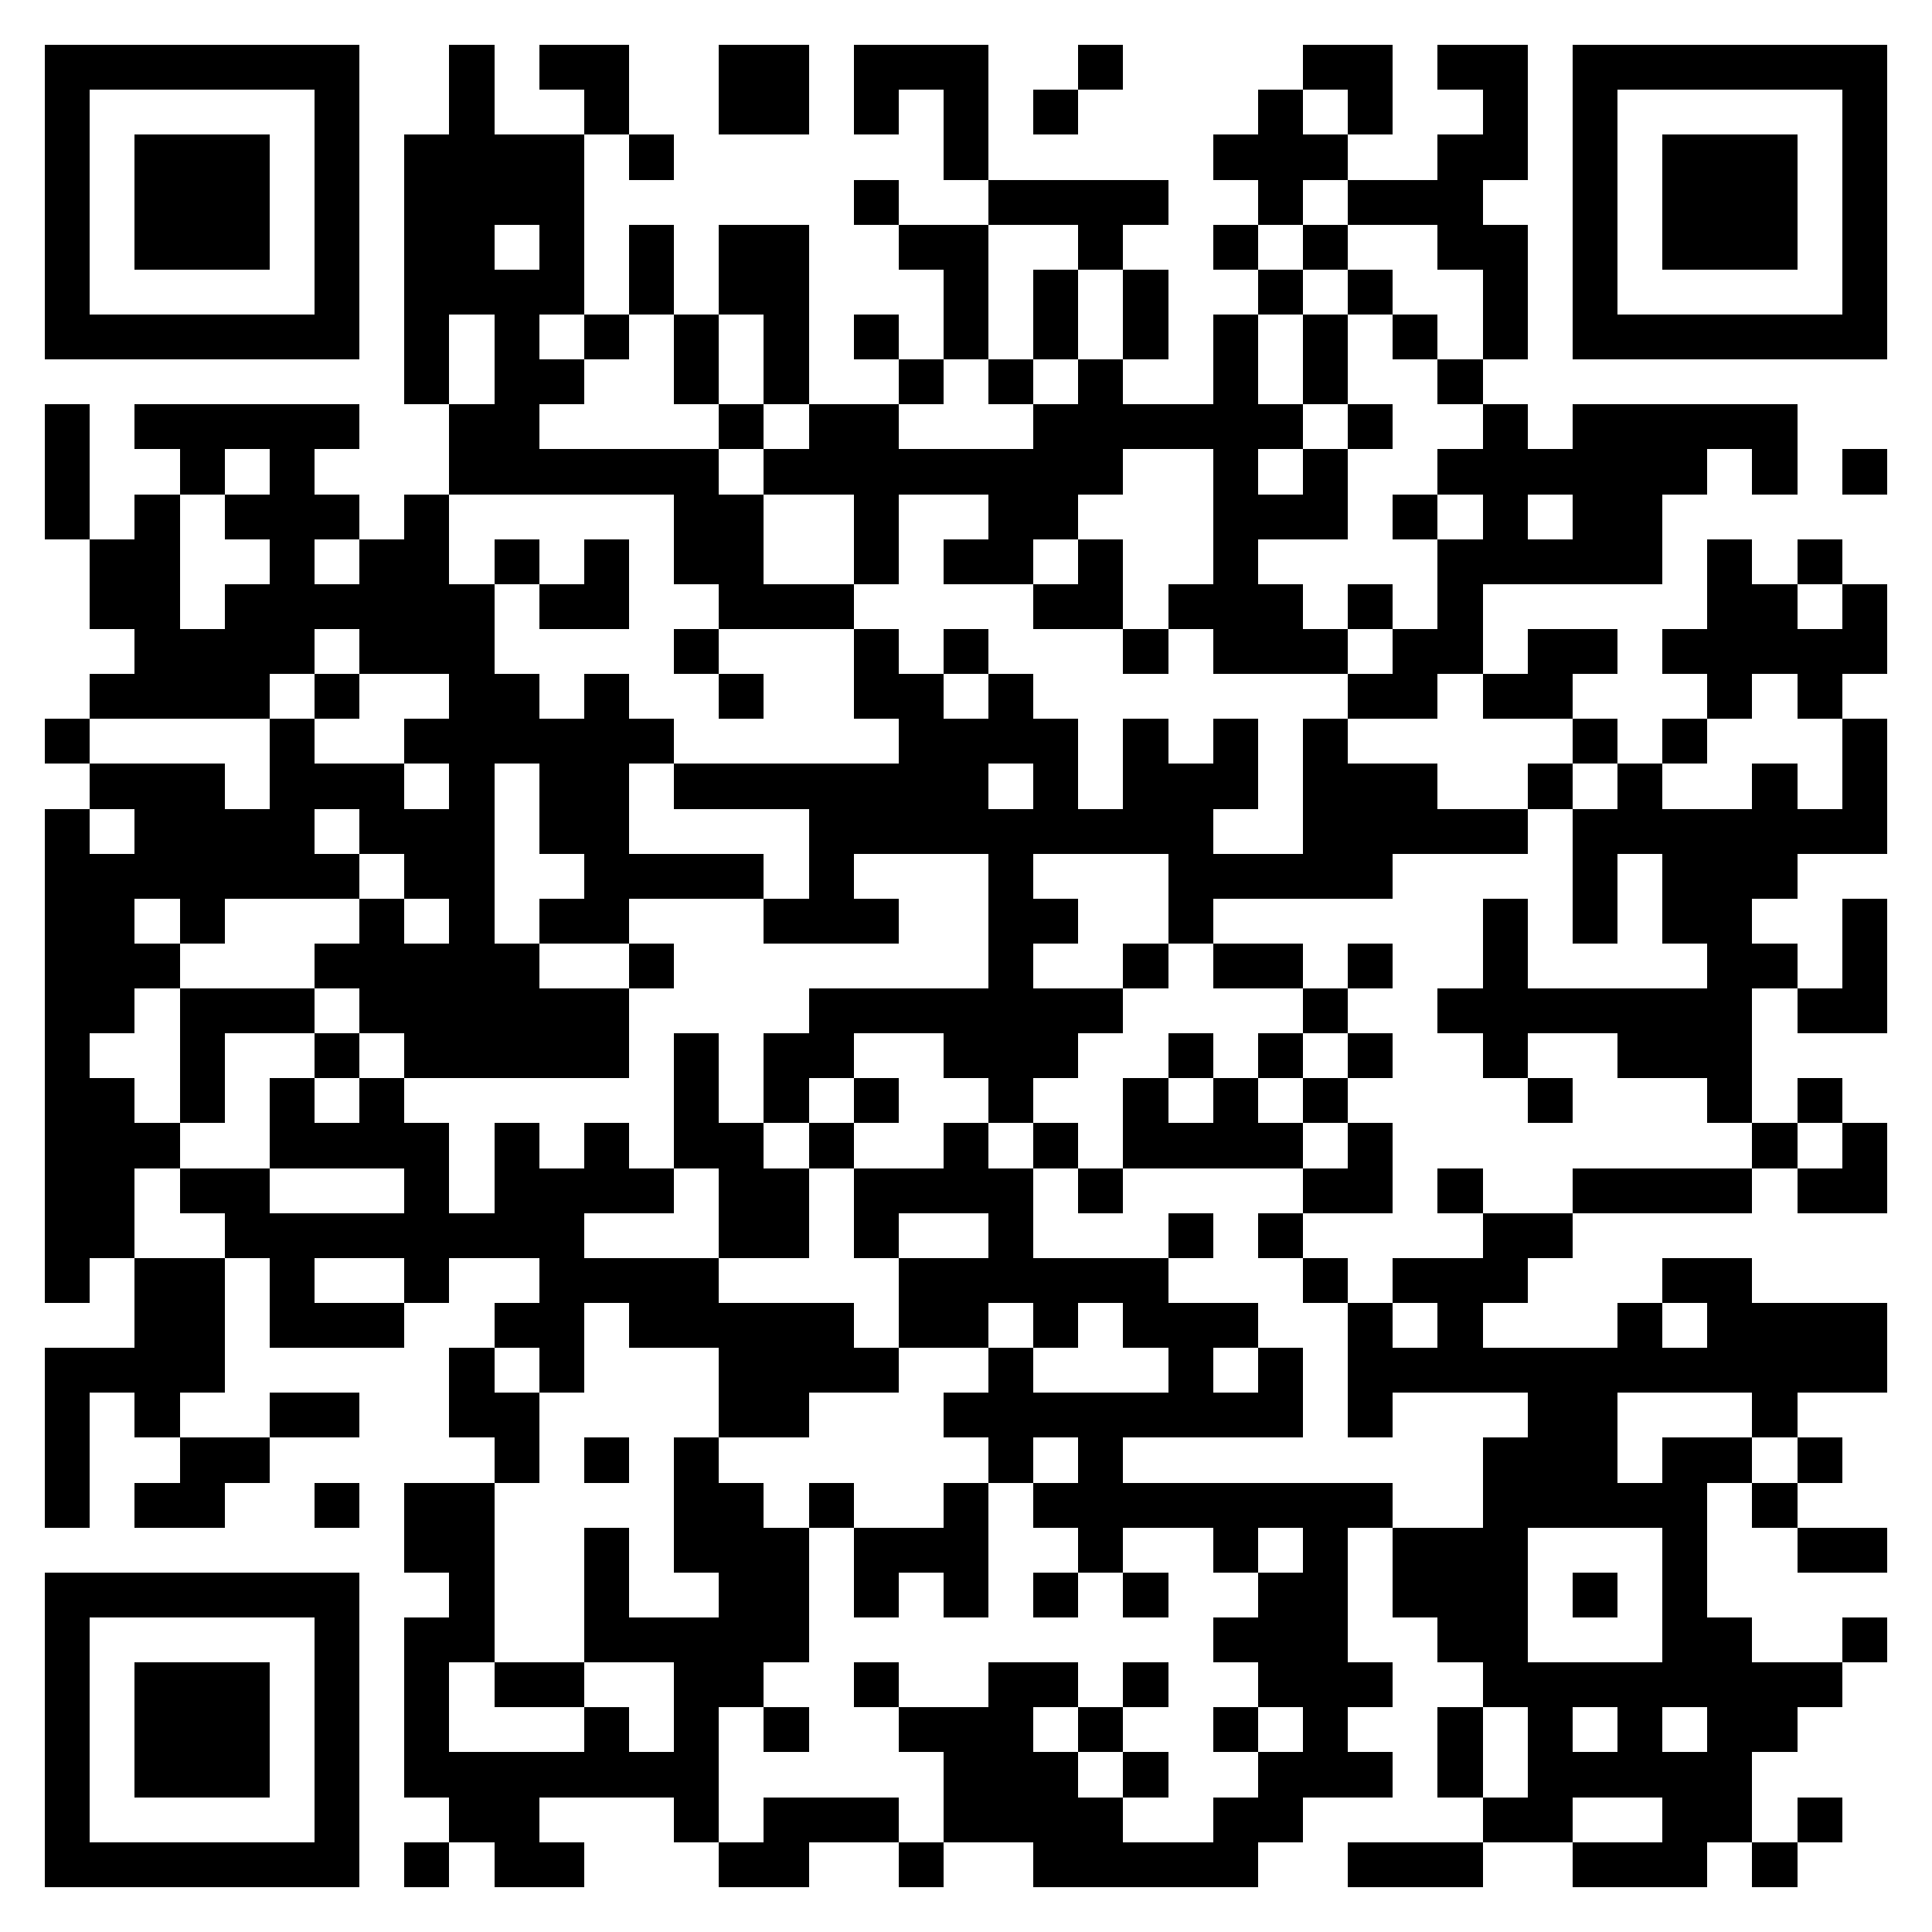
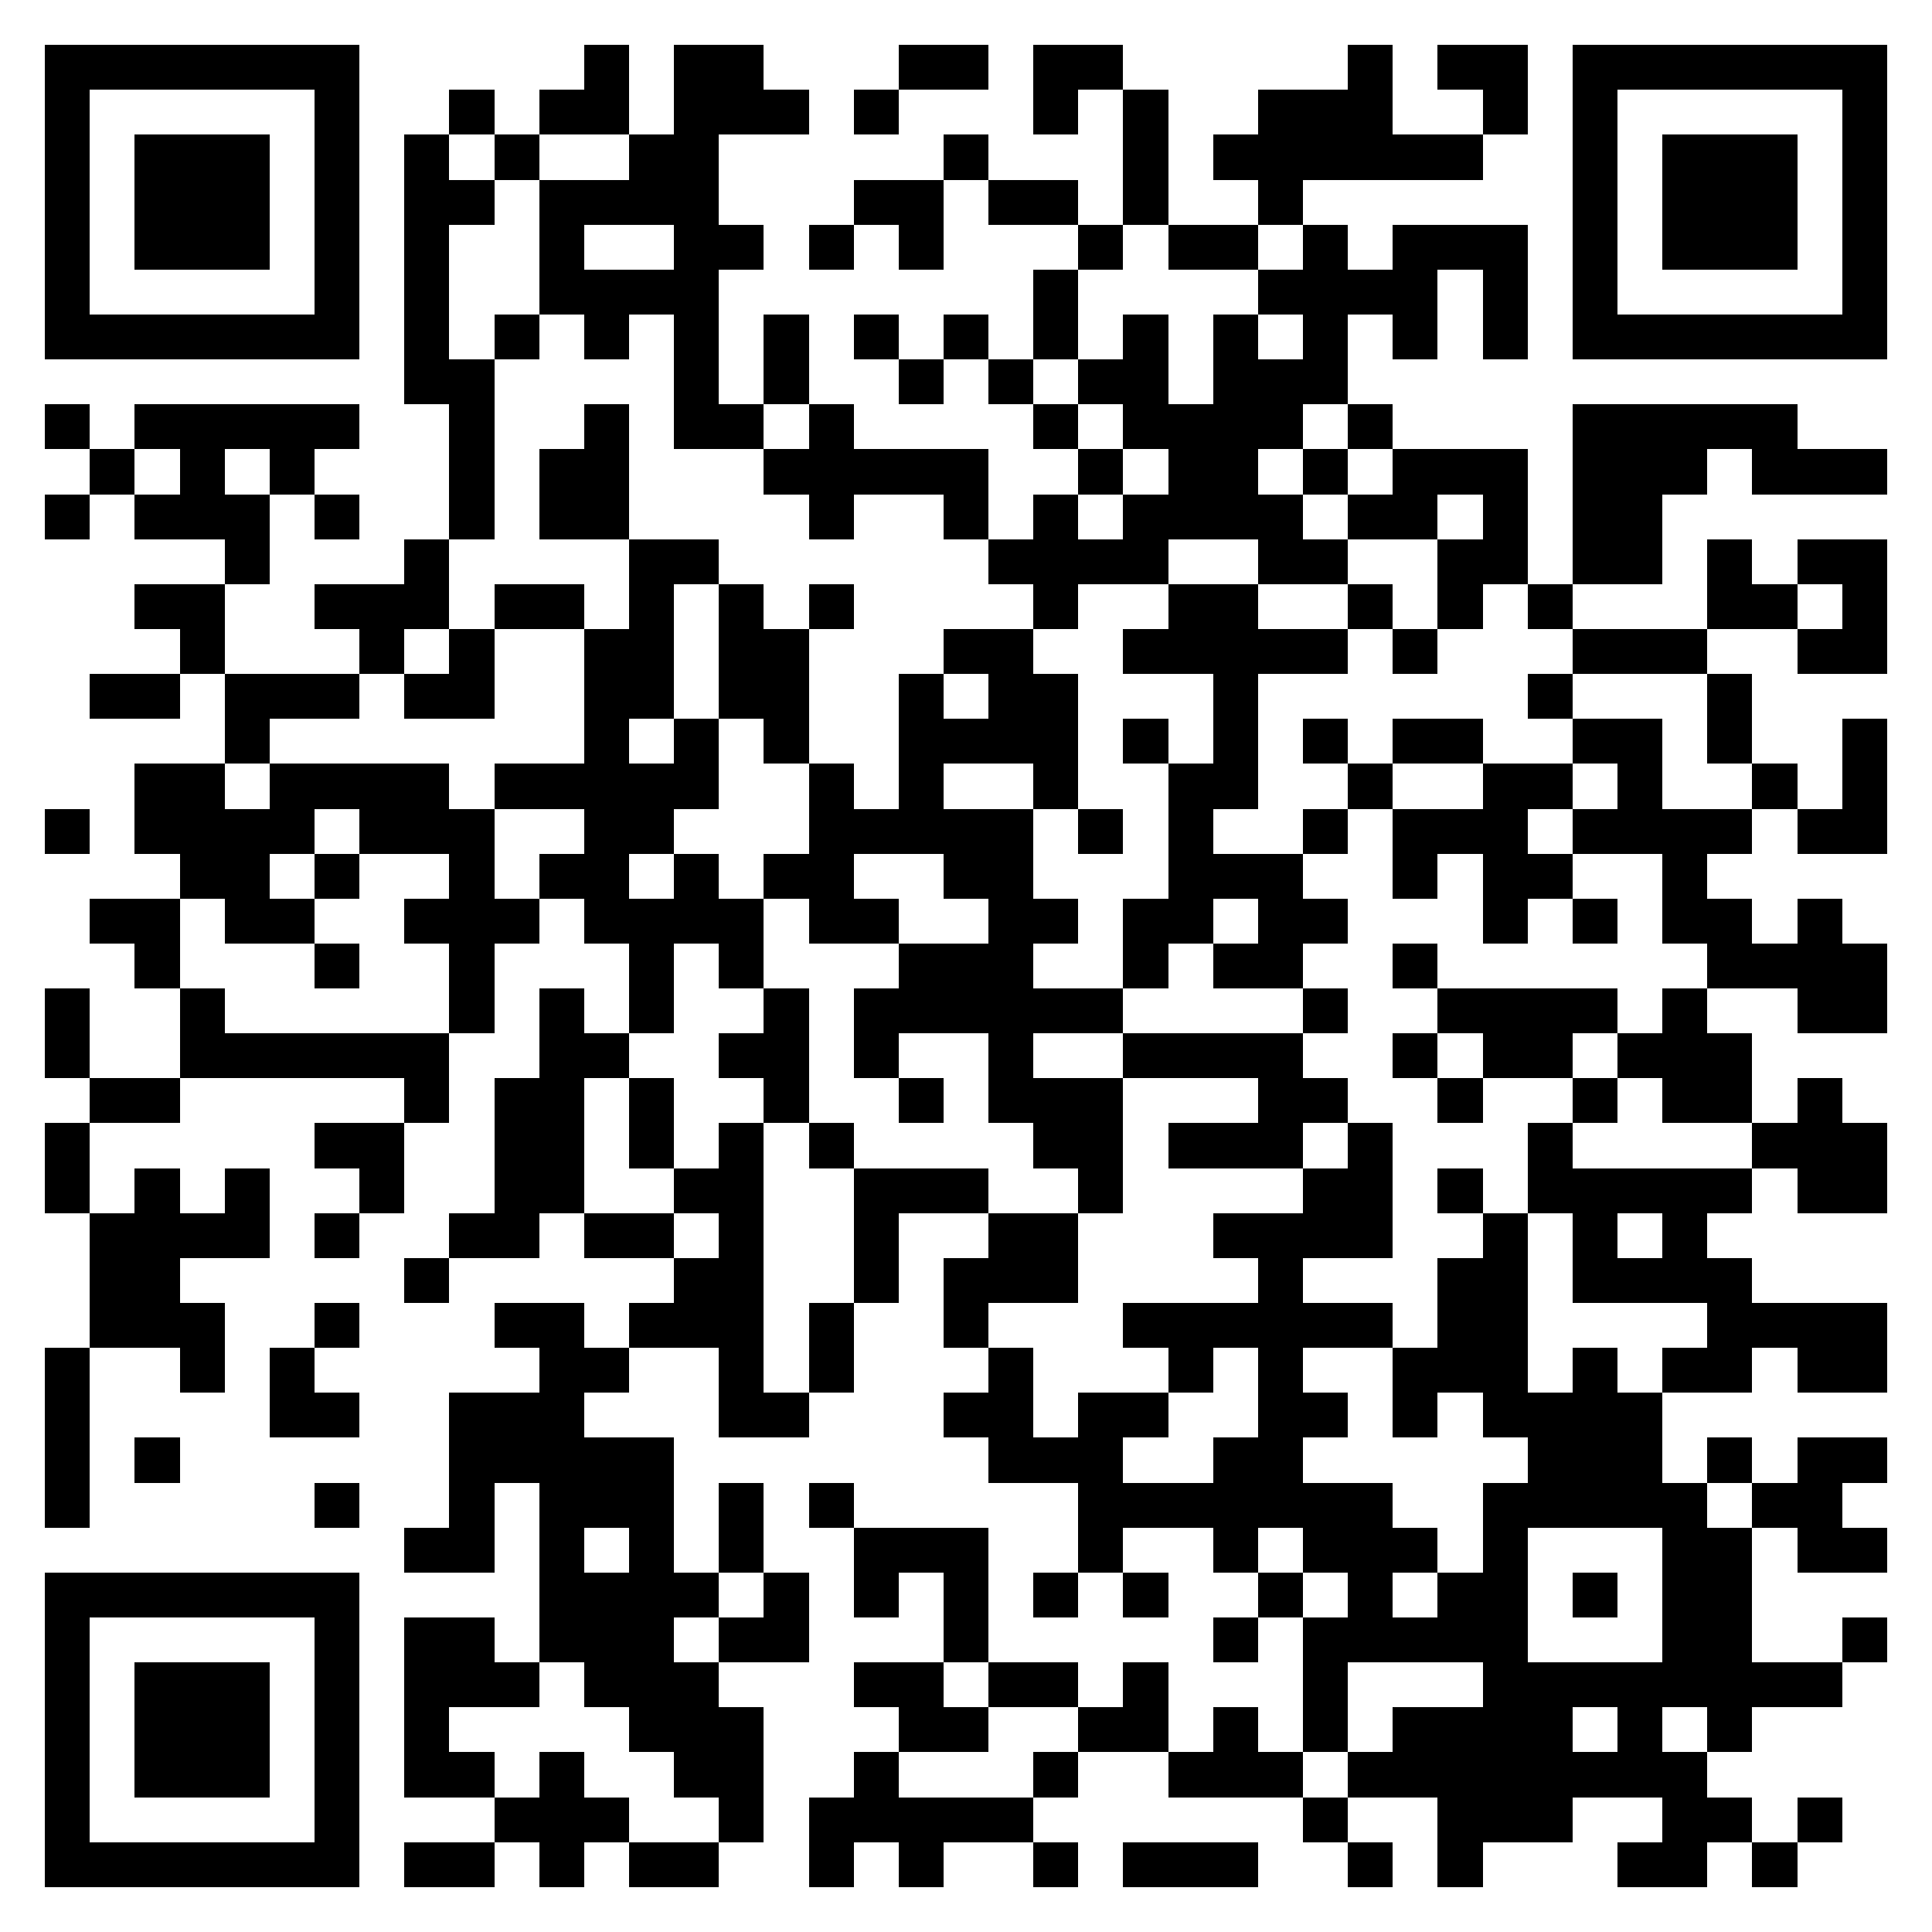
<svg xmlns="http://www.w3.org/2000/svg" viewBox="0 0 43 43" shape-rendering="crispEdges">
  <path fill="#ffffff" d="M0 0h43v43H0z" />
-   <path stroke="#000000" d="M1 1.5h7m2 0h1m1 0h2m2 0h2m1 0h3m2 0h1m4 0h2m1 0h2m1 0h7M1 2.5h1m5 0h1m2 0h1m2 0h1m2 0h2m1 0h1m1 0h1m1 0h1m4 0h1m1 0h1m2 0h1m1 0h1m5 0h1M1 3.5h1m1 0h3m1 0h1m1 0h4m1 0h1m6 0h1m5 0h3m2 0h2m1 0h1m1 0h3m1 0h1M1 4.5h1m1 0h3m1 0h1m1 0h4m6 0h1m2 0h4m2 0h1m1 0h3m2 0h1m1 0h3m1 0h1M1 5.5h1m1 0h3m1 0h1m1 0h2m1 0h1m1 0h1m1 0h2m2 0h2m2 0h1m2 0h1m1 0h1m2 0h2m1 0h1m1 0h3m1 0h1M1 6.5h1m5 0h1m1 0h4m1 0h1m1 0h2m3 0h1m1 0h1m1 0h1m2 0h1m1 0h1m2 0h1m1 0h1m5 0h1M1 7.5h7m1 0h1m1 0h1m1 0h1m1 0h1m1 0h1m1 0h1m1 0h1m1 0h1m1 0h1m1 0h1m1 0h1m1 0h1m1 0h1m1 0h7M9 8.5h1m1 0h2m2 0h1m1 0h1m2 0h1m1 0h1m1 0h1m2 0h1m1 0h1m2 0h1M1 9.5h1m1 0h5m2 0h2m4 0h1m1 0h2m3 0h6m1 0h1m2 0h1m1 0h5M1 10.5h1m2 0h1m1 0h1m3 0h6m1 0h8m2 0h1m1 0h1m2 0h6m1 0h1m1 0h1M1 11.5h1m1 0h1m1 0h3m1 0h1m5 0h2m2 0h1m2 0h2m3 0h3m1 0h1m1 0h1m1 0h2M2 12.5h2m2 0h1m1 0h2m1 0h1m1 0h1m1 0h2m2 0h1m1 0h2m1 0h1m2 0h1m4 0h5m1 0h1m1 0h1M2 13.5h2m1 0h6m1 0h2m2 0h3m4 0h2m1 0h3m1 0h1m1 0h1m5 0h2m1 0h1M3 14.5h4m1 0h3m4 0h1m3 0h1m1 0h1m3 0h1m1 0h3m1 0h2m1 0h2m1 0h5M2 15.5h4m1 0h1m2 0h2m1 0h1m2 0h1m2 0h2m1 0h1m7 0h2m1 0h2m3 0h1m1 0h1M1 16.5h1m4 0h1m2 0h6m5 0h4m1 0h1m1 0h1m1 0h1m5 0h1m1 0h1m3 0h1M2 17.5h3m1 0h3m1 0h1m1 0h2m1 0h7m1 0h1m1 0h3m1 0h3m2 0h1m1 0h1m2 0h1m1 0h1M1 18.5h1m1 0h4m1 0h3m1 0h2m4 0h9m2 0h5m1 0h7M1 19.5h7m1 0h2m2 0h4m1 0h1m3 0h1m3 0h5m4 0h1m1 0h3M1 20.5h2m1 0h1m3 0h1m1 0h1m1 0h2m3 0h3m2 0h2m2 0h1m6 0h1m1 0h1m1 0h2m2 0h1M1 21.5h3m3 0h5m2 0h1m7 0h1m2 0h1m1 0h2m1 0h1m2 0h1m4 0h2m1 0h1M1 22.5h2m1 0h3m1 0h6m4 0h7m4 0h1m2 0h7m1 0h2M1 23.5h1m2 0h1m2 0h1m1 0h5m1 0h1m1 0h2m2 0h3m2 0h1m1 0h1m1 0h1m2 0h1m2 0h3M1 24.5h2m1 0h1m1 0h1m1 0h1m6 0h1m1 0h1m1 0h1m2 0h1m2 0h1m1 0h1m1 0h1m4 0h1m3 0h1m1 0h1M1 25.5h3m2 0h4m1 0h1m1 0h1m1 0h2m1 0h1m2 0h1m1 0h1m1 0h4m1 0h1m8 0h1m1 0h1M1 26.5h2m1 0h2m3 0h1m1 0h4m1 0h2m1 0h4m1 0h1m4 0h2m1 0h1m2 0h4m1 0h2M1 27.5h2m2 0h8m3 0h2m1 0h1m2 0h1m3 0h1m1 0h1m4 0h2M1 28.5h1m1 0h2m1 0h1m2 0h1m2 0h4m4 0h6m3 0h1m1 0h3m3 0h2M3 29.5h2m1 0h3m2 0h2m1 0h5m1 0h2m1 0h1m1 0h3m2 0h1m1 0h1m3 0h1m1 0h4M1 30.5h4m5 0h1m1 0h1m3 0h4m2 0h1m3 0h1m1 0h1m1 0h12M1 31.5h1m1 0h1m2 0h2m2 0h2m4 0h2m3 0h8m1 0h1m3 0h2m3 0h1M1 32.5h1m2 0h2m5 0h1m1 0h1m1 0h1m6 0h1m1 0h1m8 0h3m1 0h2m1 0h1M1 33.5h1m1 0h2m2 0h1m1 0h2m4 0h2m1 0h1m2 0h1m1 0h8m2 0h5m1 0h1M9 34.5h2m2 0h1m1 0h3m1 0h3m2 0h1m2 0h1m1 0h1m1 0h3m3 0h1m2 0h2M1 35.5h7m2 0h1m2 0h1m2 0h2m1 0h1m1 0h1m1 0h1m1 0h1m2 0h2m1 0h3m1 0h1m1 0h1M1 36.5h1m5 0h1m1 0h2m2 0h5m9 0h3m2 0h2m3 0h2m2 0h1M1 37.5h1m1 0h3m1 0h1m1 0h1m1 0h2m2 0h2m2 0h1m2 0h2m1 0h1m2 0h3m2 0h8M1 38.5h1m1 0h3m1 0h1m1 0h1m3 0h1m1 0h1m1 0h1m2 0h3m1 0h1m2 0h1m1 0h1m2 0h1m1 0h1m1 0h1m1 0h2M1 39.5h1m1 0h3m1 0h1m1 0h7m5 0h3m1 0h1m2 0h3m1 0h1m1 0h5M1 40.5h1m5 0h1m2 0h2m3 0h1m1 0h3m1 0h4m2 0h2m4 0h2m2 0h2m1 0h1M1 41.5h7m1 0h1m1 0h2m3 0h2m2 0h1m2 0h5m2 0h3m2 0h3m1 0h1" />
+   <path stroke="#000000" d="M1 1.5h7m5 0h1m1 0h2m3 0h2m1 0h2m5 0h1m1 0h2m1 0h7M1 2.5h1m5 0h1m2 0h1m1 0h2m1 0h3m1 0h1m3 0h1m1 0h1m2 0h3m2 0h1m1 0h1m5 0h1M1 3.5h1m1 0h3m1 0h1m1 0h1m1 0h1m2 0h2m5 0h1m3 0h1m1 0h6m2 0h1m1 0h3m1 0h1M1 4.5h1m1 0h3m1 0h1m1 0h2m1 0h4m3 0h2m1 0h2m1 0h1m2 0h1m6 0h1m1 0h3m1 0h1M1 5.5h1m1 0h3m1 0h1m1 0h1m2 0h1m2 0h2m1 0h1m1 0h1m3 0h1m1 0h2m1 0h1m1 0h3m1 0h1m1 0h3m1 0h1M1 6.5h1m5 0h1m1 0h1m2 0h4m7 0h1m4 0h4m1 0h1m1 0h1m5 0h1M1 7.5h7m1 0h1m1 0h1m1 0h1m1 0h1m1 0h1m1 0h1m1 0h1m1 0h1m1 0h1m1 0h1m1 0h1m1 0h1m1 0h1m1 0h7M9 8.5h2m4 0h1m1 0h1m2 0h1m1 0h1m1 0h2m1 0h3M1 9.5h1m1 0h5m2 0h1m2 0h1m1 0h2m1 0h1m4 0h1m1 0h4m1 0h1m4 0h5M2 10.5h1m1 0h1m1 0h1m3 0h1m1 0h2m3 0h5m2 0h1m1 0h2m1 0h1m1 0h3m1 0h3m1 0h3M1 11.5h1m1 0h3m1 0h1m2 0h1m1 0h2m4 0h1m2 0h1m1 0h1m1 0h4m1 0h2m1 0h1m1 0h2M5 12.5h1m3 0h1m4 0h2m6 0h4m2 0h2m2 0h2m1 0h2m1 0h1m1 0h2M3 13.5h2m2 0h3m1 0h2m1 0h1m1 0h1m1 0h1m4 0h1m2 0h2m2 0h1m1 0h1m1 0h1m3 0h2m1 0h1M4 14.5h1m3 0h1m1 0h1m2 0h2m1 0h2m3 0h2m2 0h5m1 0h1m3 0h3m2 0h2M2 15.5h2m1 0h3m1 0h2m2 0h2m1 0h2m2 0h1m1 0h2m3 0h1m6 0h1m3 0h1M5 16.5h1m7 0h1m1 0h1m1 0h1m2 0h4m1 0h1m1 0h1m1 0h1m1 0h2m2 0h2m1 0h1m2 0h1M3 17.5h2m1 0h4m1 0h5m2 0h1m1 0h1m2 0h1m2 0h2m2 0h1m2 0h2m1 0h1m2 0h1m1 0h1M1 18.5h1m1 0h4m1 0h3m2 0h2m3 0h5m1 0h1m1 0h1m2 0h1m1 0h3m1 0h4m1 0h2M4 19.5h2m1 0h1m2 0h1m1 0h2m1 0h1m1 0h2m2 0h2m3 0h3m2 0h1m1 0h2m2 0h1M2 20.5h2m1 0h2m2 0h3m1 0h4m1 0h2m2 0h2m1 0h2m1 0h2m3 0h1m1 0h1m1 0h2m1 0h1M3 21.5h1m3 0h1m2 0h1m3 0h1m1 0h1m3 0h3m2 0h1m1 0h2m2 0h1m6 0h4M1 22.5h1m2 0h1m5 0h1m1 0h1m1 0h1m2 0h1m1 0h6m4 0h1m2 0h4m1 0h1m2 0h2M1 23.5h1m2 0h6m2 0h2m2 0h2m1 0h1m2 0h1m2 0h4m2 0h1m1 0h2m1 0h3M2 24.5h2m5 0h1m1 0h2m1 0h1m2 0h1m2 0h1m1 0h3m3 0h2m2 0h1m2 0h1m1 0h2m1 0h1M1 25.5h1m5 0h2m2 0h2m1 0h1m1 0h1m1 0h1m4 0h2m1 0h3m1 0h1m3 0h1m4 0h3M1 26.5h1m1 0h1m1 0h1m2 0h1m2 0h2m2 0h2m2 0h3m2 0h1m4 0h2m1 0h1m1 0h5m1 0h2M2 27.5h4m1 0h1m2 0h2m1 0h2m1 0h1m2 0h1m2 0h2m3 0h4m2 0h1m1 0h1m1 0h1M2 28.5h2m5 0h1m5 0h2m2 0h1m1 0h3m4 0h1m3 0h2m1 0h4M2 29.5h3m2 0h1m3 0h2m1 0h3m1 0h1m2 0h1m3 0h6m1 0h2m4 0h4M1 30.5h1m2 0h1m1 0h1m5 0h2m2 0h1m1 0h1m3 0h1m3 0h1m1 0h1m2 0h3m1 0h1m1 0h2m1 0h2M1 31.5h1m4 0h2m2 0h3m3 0h2m3 0h2m1 0h2m2 0h2m1 0h1m1 0h4M1 32.5h1m1 0h1m6 0h5m7 0h3m2 0h2m5 0h3m1 0h1m1 0h2M1 33.5h1m5 0h1m2 0h1m1 0h3m1 0h1m1 0h1m5 0h7m2 0h5m1 0h2M9 34.5h2m1 0h1m1 0h1m1 0h1m2 0h3m2 0h1m2 0h1m1 0h3m1 0h1m3 0h2m1 0h2M1 35.5h7m4 0h4m1 0h1m1 0h1m1 0h1m1 0h1m1 0h1m2 0h1m1 0h1m1 0h2m1 0h1m1 0h2M1 36.5h1m5 0h1m1 0h2m1 0h3m1 0h2m3 0h1m5 0h1m1 0h5m3 0h2m2 0h1M1 37.5h1m1 0h3m1 0h1m1 0h3m1 0h3m3 0h2m1 0h2m1 0h1m3 0h1m3 0h8M1 38.5h1m1 0h3m1 0h1m1 0h1m4 0h3m3 0h2m2 0h2m1 0h1m1 0h1m1 0h4m1 0h1m1 0h1M1 39.5h1m1 0h3m1 0h1m1 0h2m1 0h1m2 0h2m2 0h1m3 0h1m2 0h3m1 0h8M1 40.5h1m5 0h1m3 0h3m2 0h1m1 0h5m6 0h1m2 0h3m2 0h2m1 0h1M1 41.5h7m1 0h2m1 0h1m1 0h2m2 0h1m1 0h1m2 0h1m1 0h3m2 0h1m1 0h1m3 0h2m1 0h1" />
</svg>
